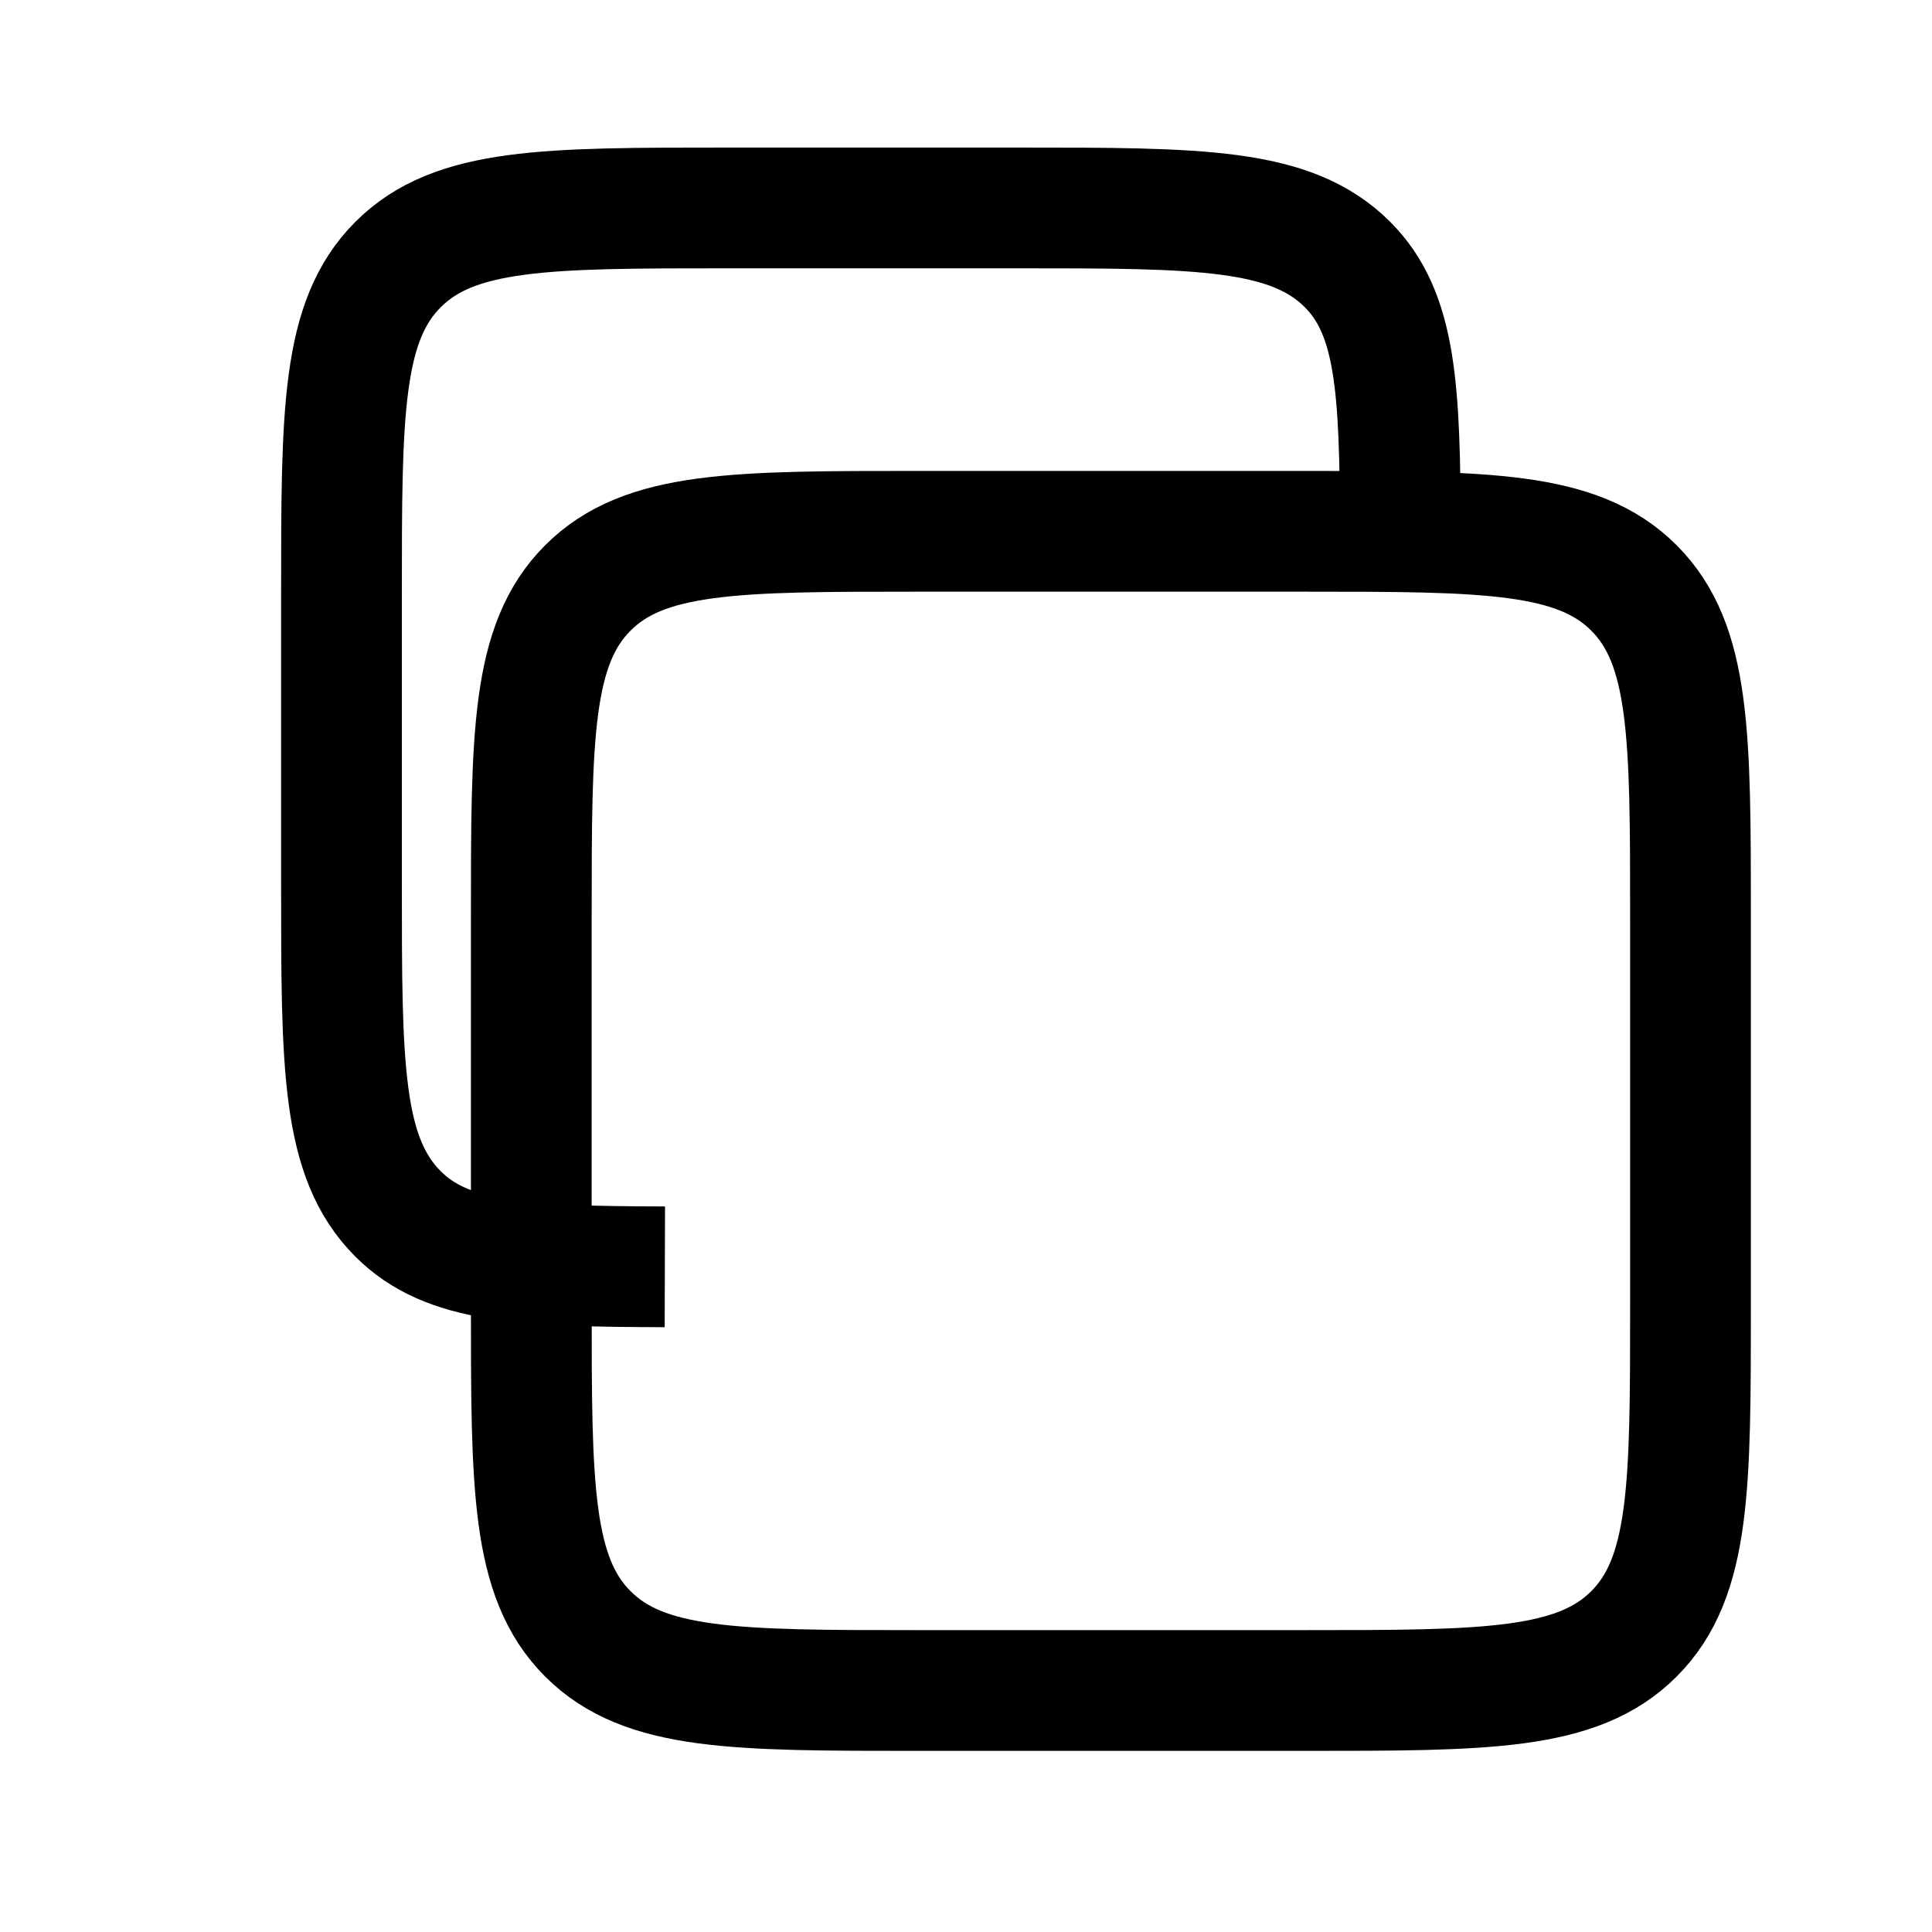
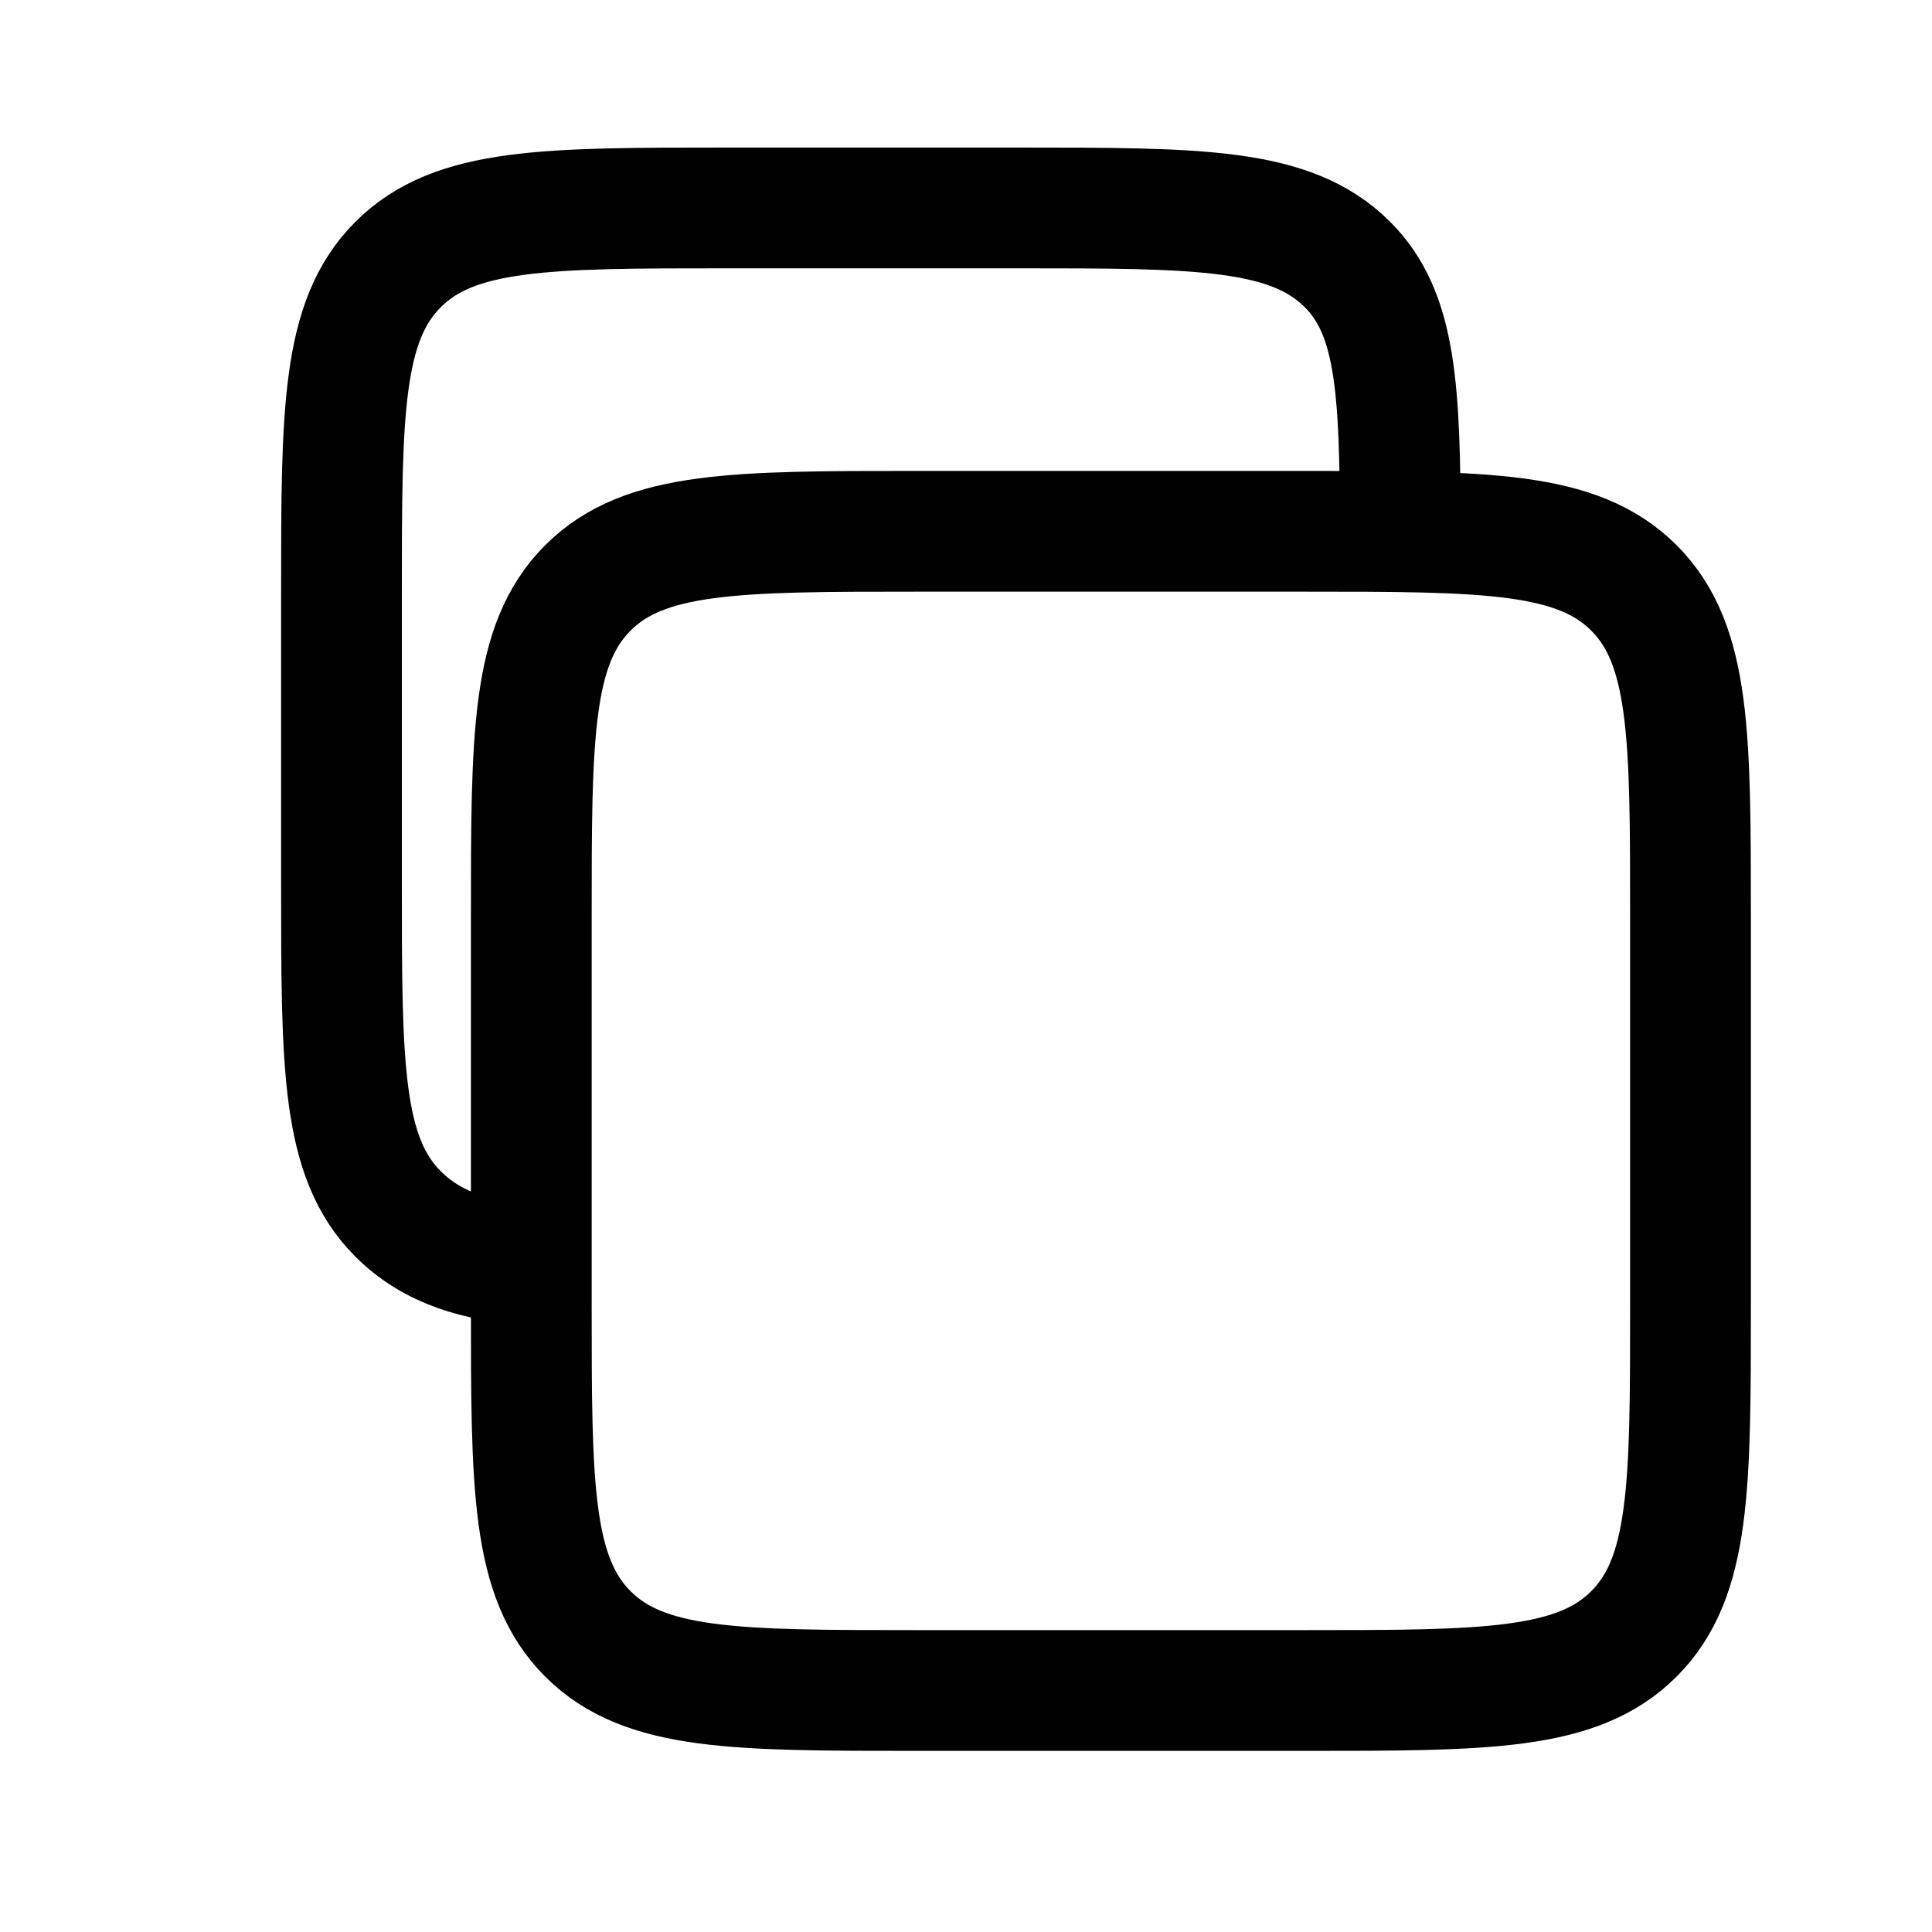
<svg xmlns="http://www.w3.org/2000/svg" width="1em" height="1em" viewBox="0 0 24 24">
  <g fill="none" stroke="currentColor" stroke-width="1.5">
    <path d="M6.6 11.4c0-2.263 0-3.394.703-4.097C8.006 6.6 9.137 6.6 11.4 6.6h4.8c2.263 0 3.394 0 4.097.703c.703.703.703 1.834.703 4.097v4.8c0 2.263 0 3.394-.703 4.097c-.703.703-1.834.703-4.097.703h-4.8c-2.263 0-3.394 0-4.097-.703C6.6 19.594 6.6 18.463 6.6 16.2z" />
-     <path d="M17.396 6.6c-.005-1.774-.05-2.707-.657-3.314C16.036 2.583 14.905 2.583 12.642 2.583h-3.6c-2.263 0-3.394 0-4.097.703c-.703.703-.703 1.834-.703 4.097v3.6c0 2.263 0 3.394.703 4.097c.607.607 1.54.652 3.314.657" />
+     <path d="M17.396 6.6c-.005-1.774-.05-2.707-.657-3.314C16.036 2.583 14.905 2.583 12.642 2.583h-3.6c-2.263 0-3.394 0-4.097.703c-.703.703-.703 1.834-.703 4.097v3.6c0 2.263 0 3.394.703 4.097c.433.433.996.587 1.655.635" />
  </g>
</svg>
